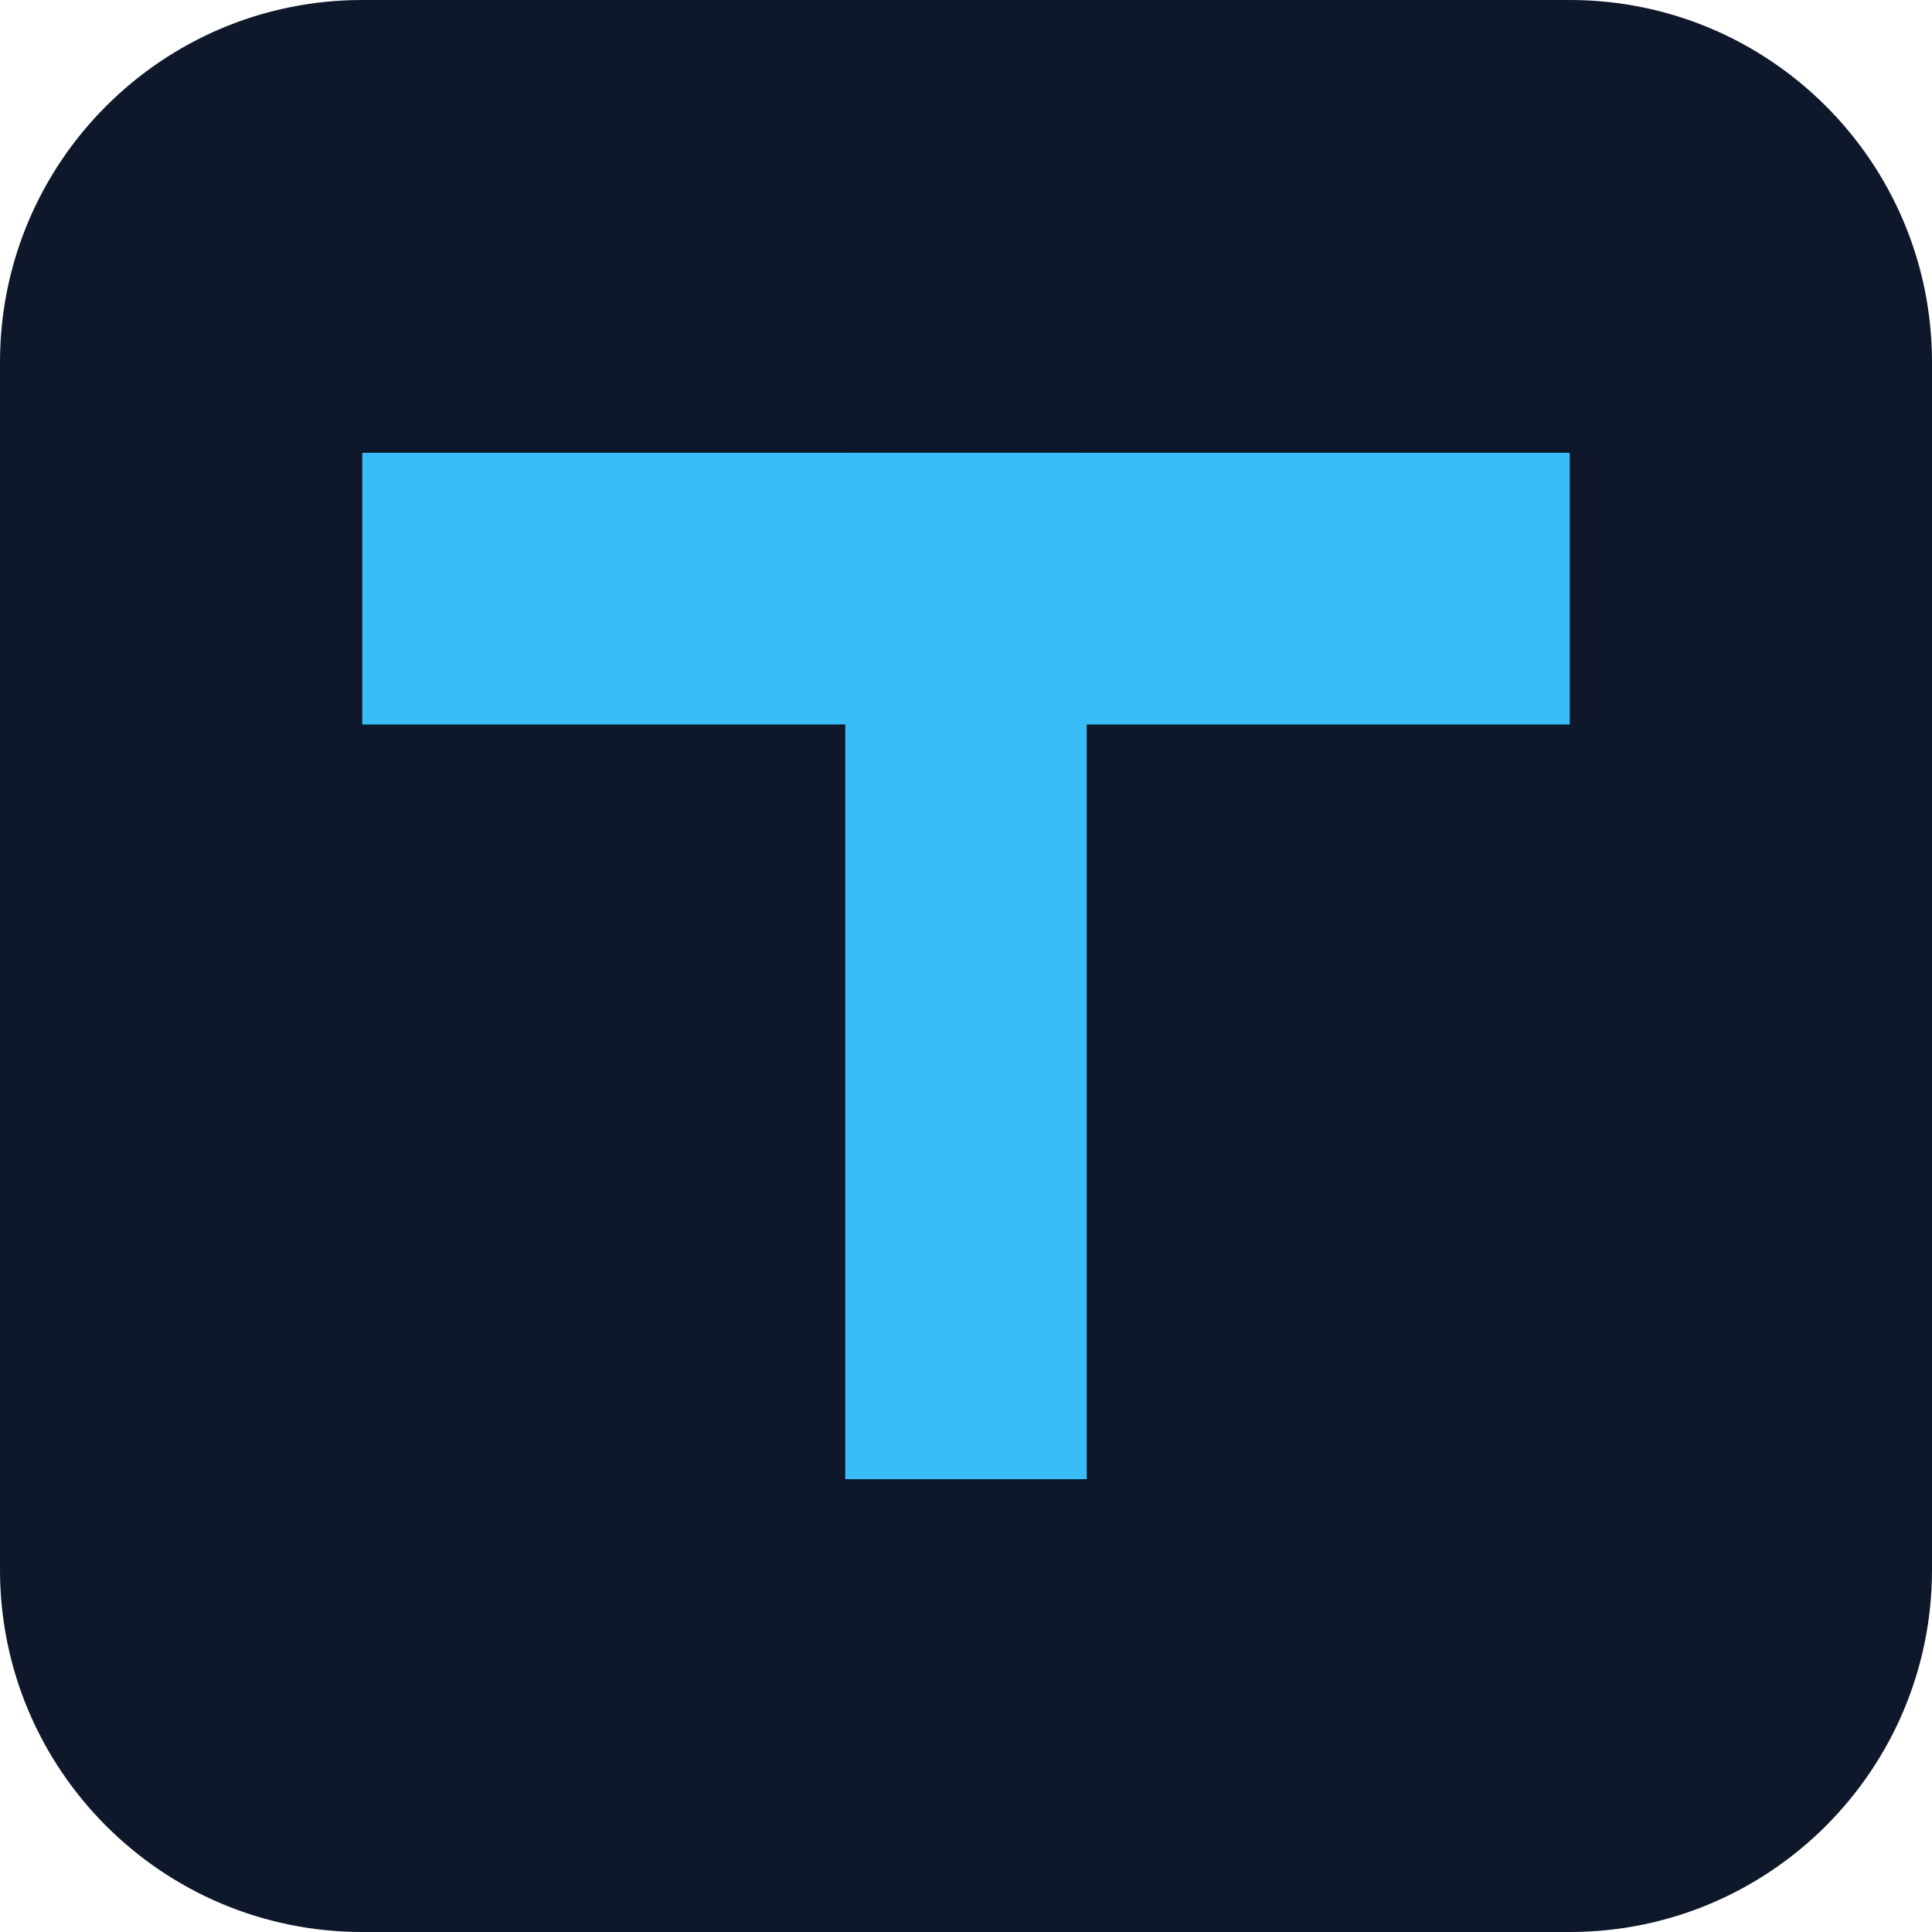
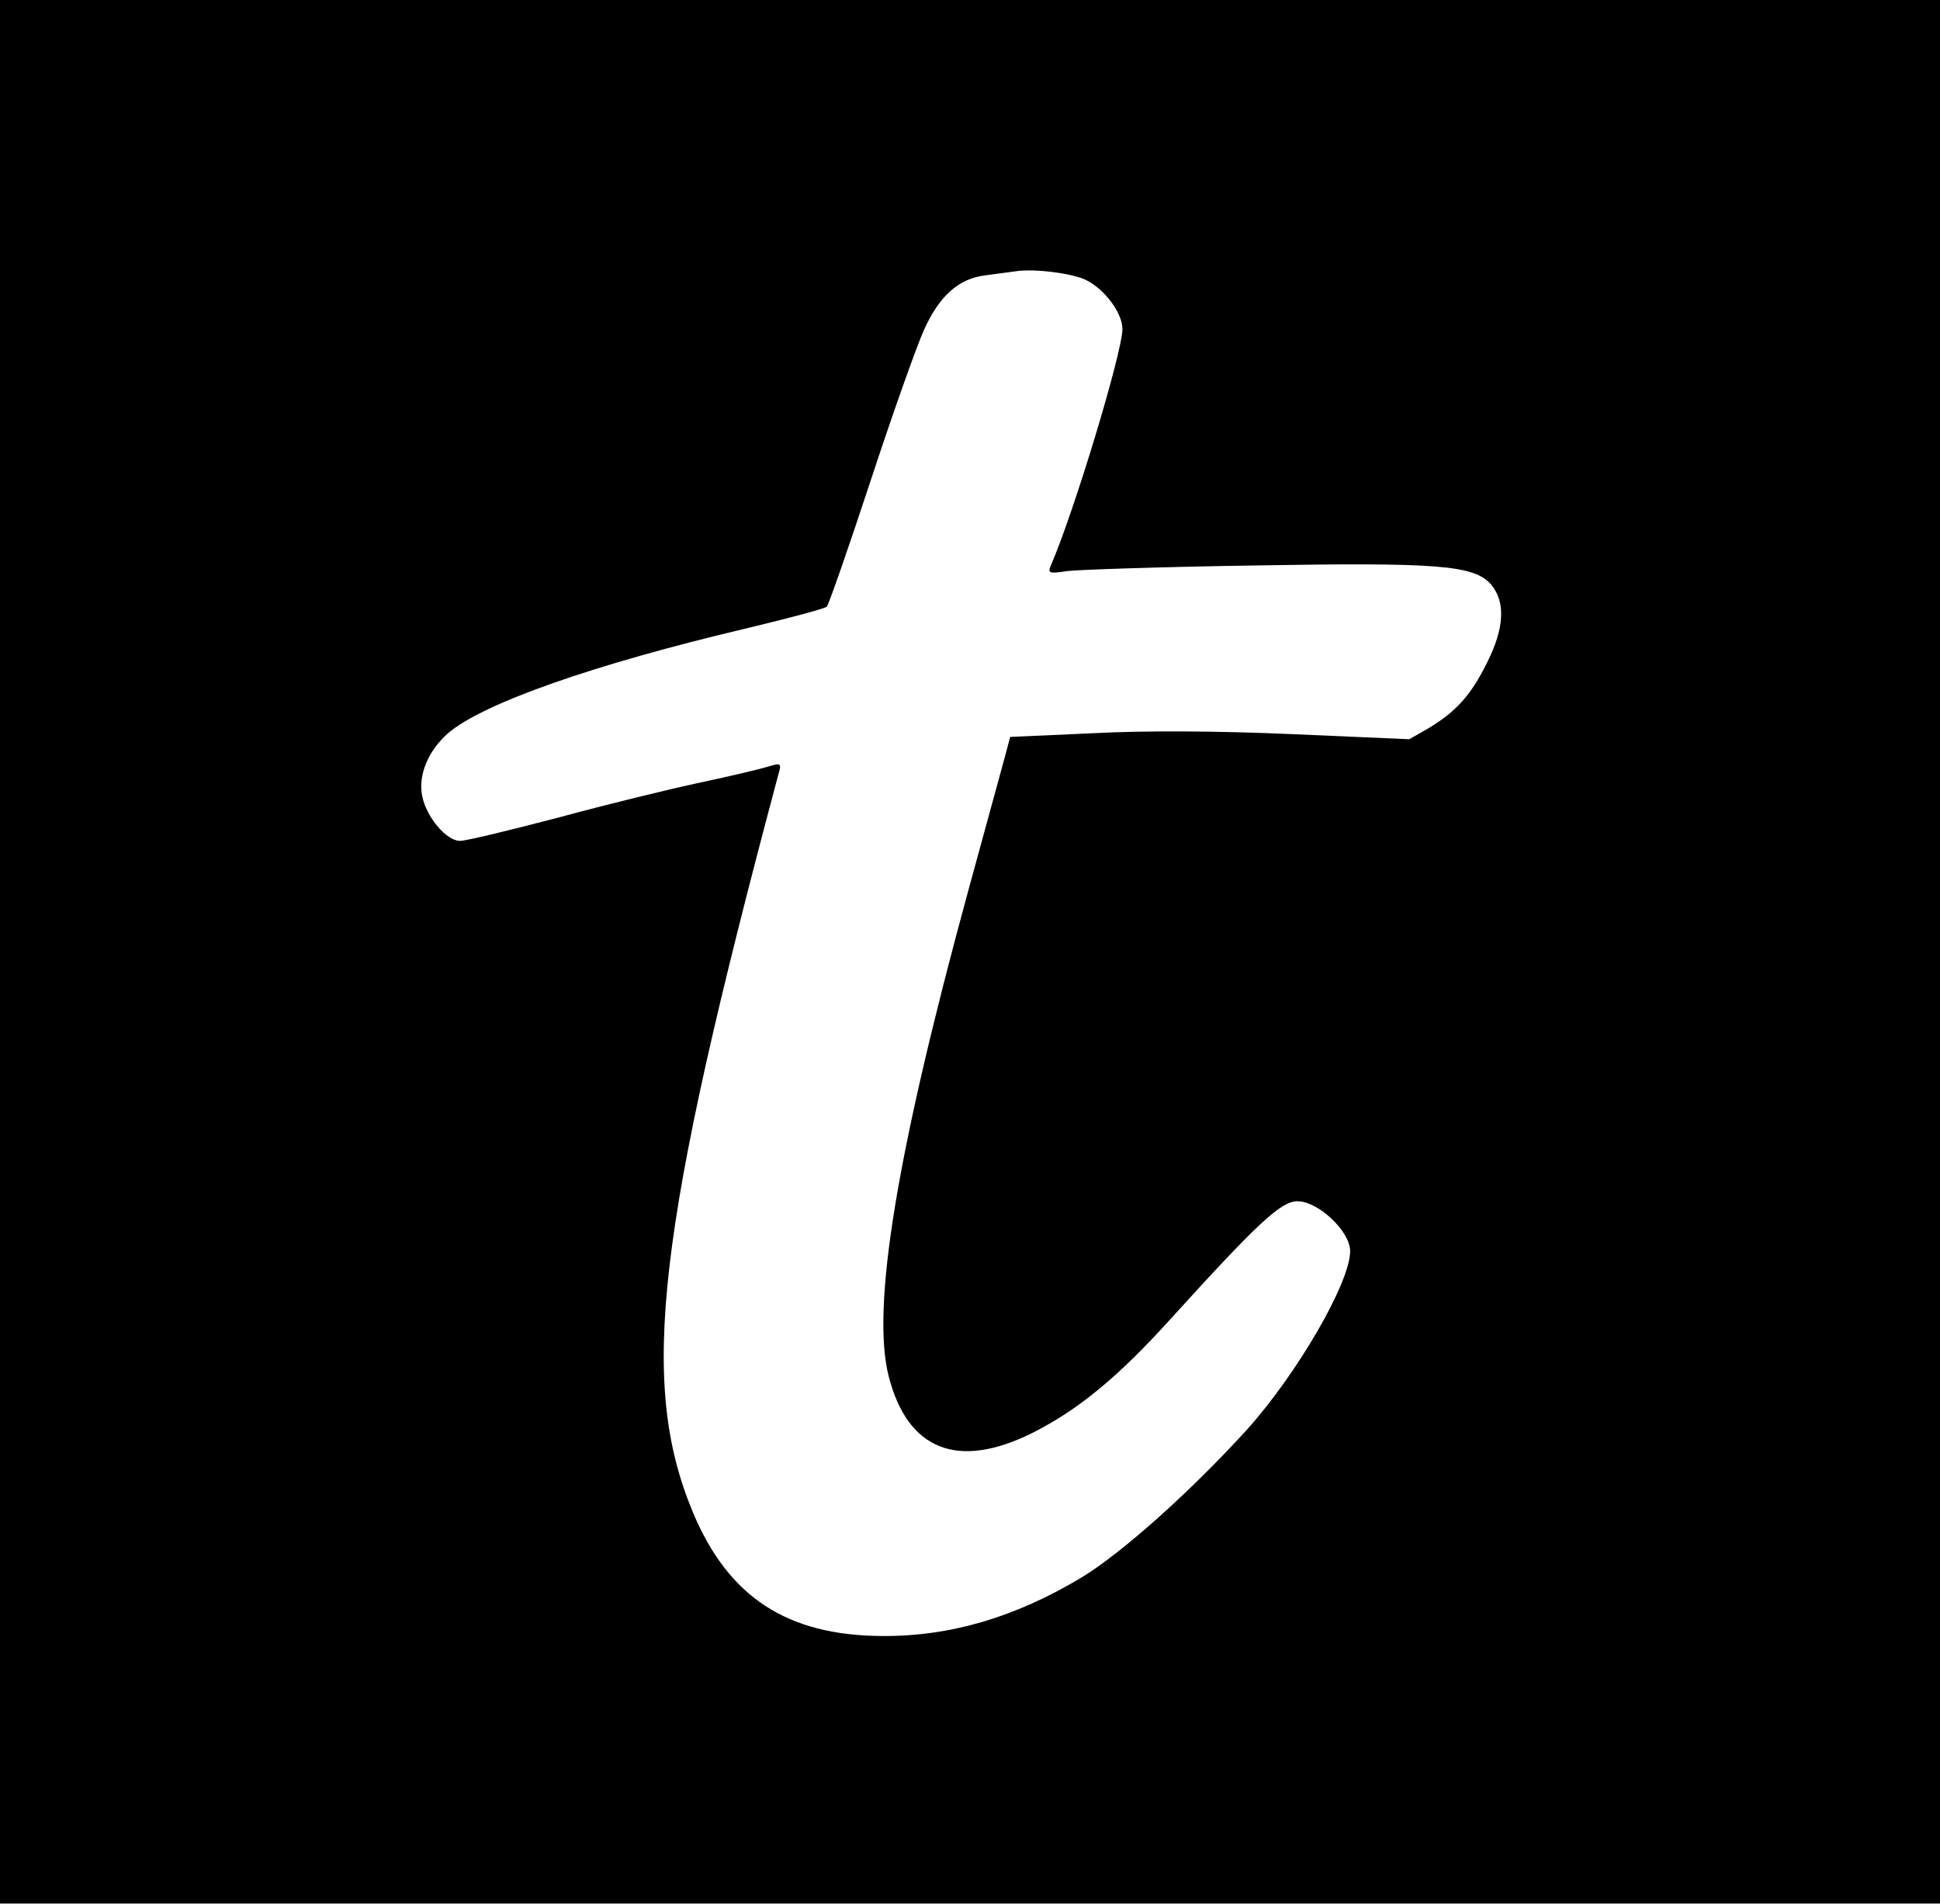
- <svg xmlns="http://www.w3.org/2000/svg" width="512" height="512" viewBox="0 0 512 512">
-   <rect width="512" height="512" rx="96" fill="#0f172a" />
-   <rect x="96" y="120" width="320" height="72" fill="#38bdf8" />
-   <rect x="224" y="120" width="64" height="272" fill="#38bdf8" />
+ <svg xmlns="http://www.w3.org/2000/svg" version="1.0" width="420pt" height="412pt" viewBox="0 0 420 412" preserveAspectRatio="xMidYMid meet">
+   <g transform="translate(0,412) scale(0.1,-0.1)" fill="#000000" stroke="none">
+     <path d="M0 2060 l0 -2060 2100 0 2100 0 0 2060 0 2060 -2100 0 -2100 0 0 -2060z m2351 1454 c41 -20 79 -72 79 -106 0 -50 -105 -397 -155 -512 -7 -17 -4 -18 36 -12 24 3 204 9 399 12 404 7 481 1 518 -41 32 -38 29 -95 -9 -170 -35 -71 -68 -106 -126 -141 l-42 -24 -253 11 c-159 7 -320 8 -432 2 l-179 -8 -12 -45 c-7 -25 -42 -153 -78 -285 -156 -571 -211 -905 -173 -1054 41 -160 150 -203 312 -122 99 50 185 121 299 247 187 206 238 254 274 254 45 0 114 -65 114 -108 0 -68 -115 -266 -224 -387 -123 -135 -270 -266 -357 -319 -143 -86 -284 -128 -432 -127 -206 1 -333 84 -410 268 -117 281 -80 605 186 1600 6 21 4 22 -22 14 -16 -5 -83 -21 -149 -35 -66 -14 -205 -48 -308 -76 -103 -27 -198 -50 -211 -50 -30 0 -73 52 -82 97 -9 46 13 98 56 136 76 65 316 149 646 227 92 22 171 43 174 47 4 4 47 127 95 273 48 146 100 292 115 325 33 74 75 112 133 119 23 3 53 7 67 9 41 6 123 -5 151 -19z" />
+   </g>
</svg>
